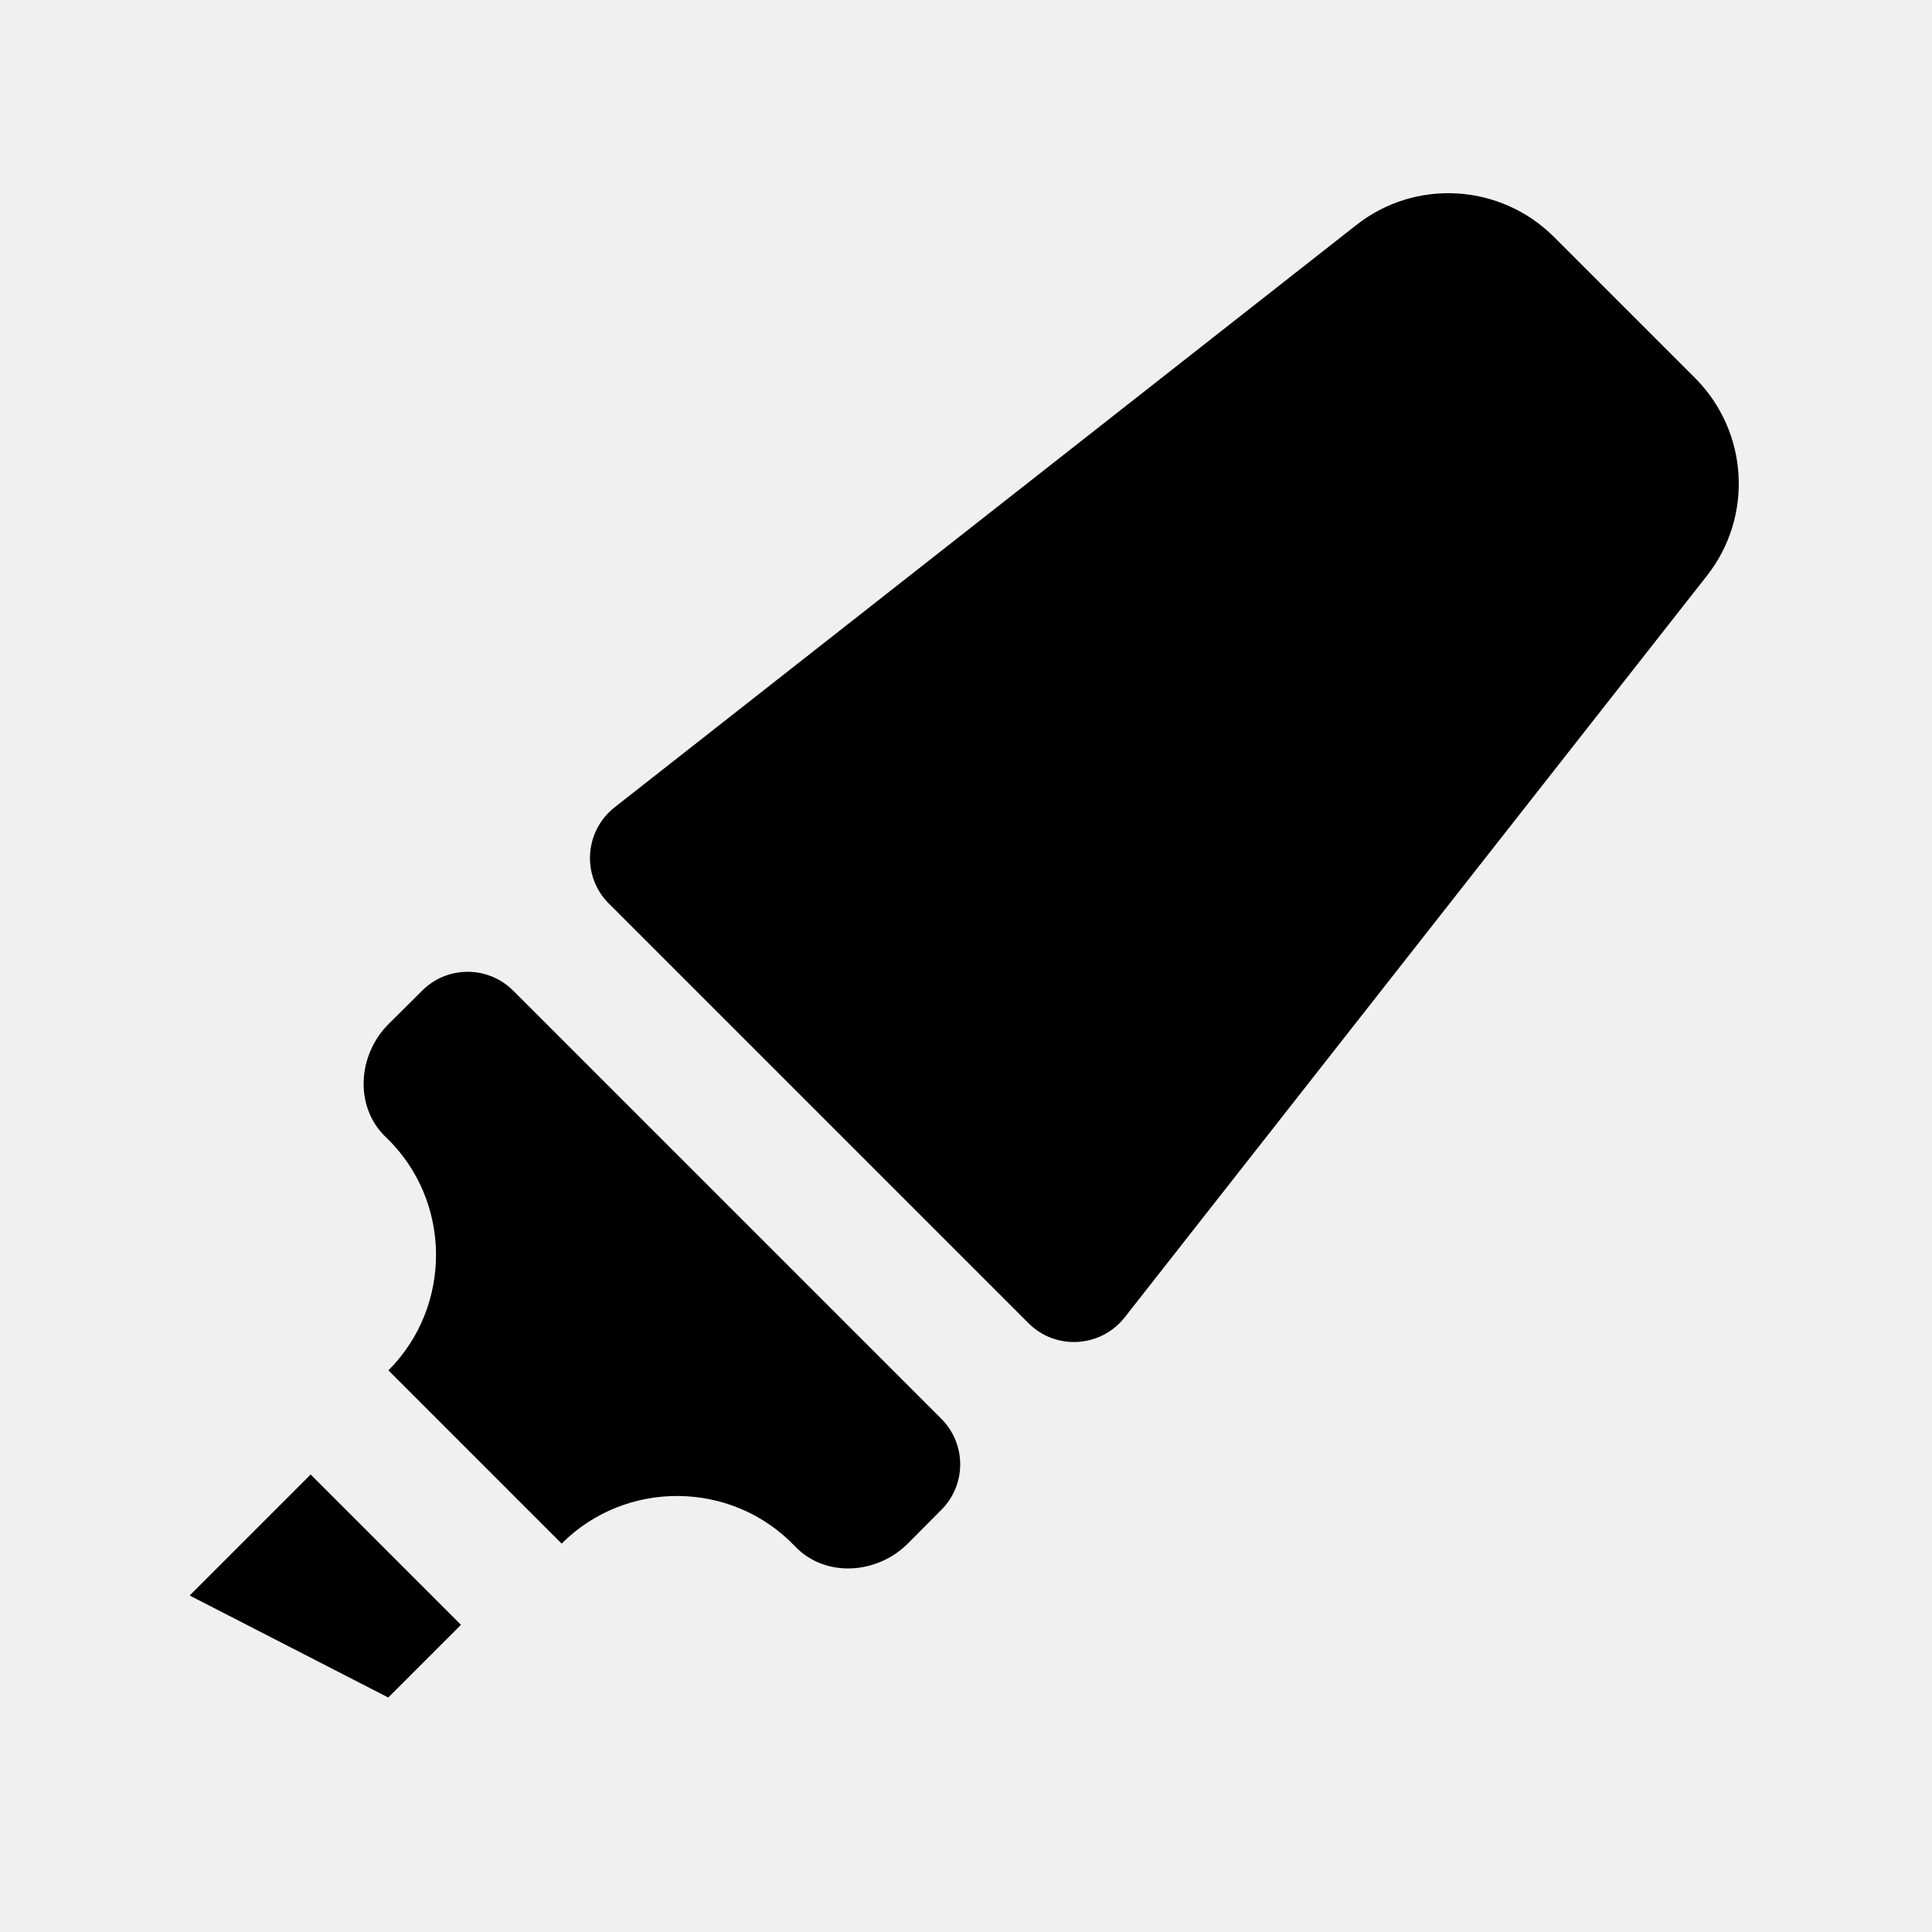
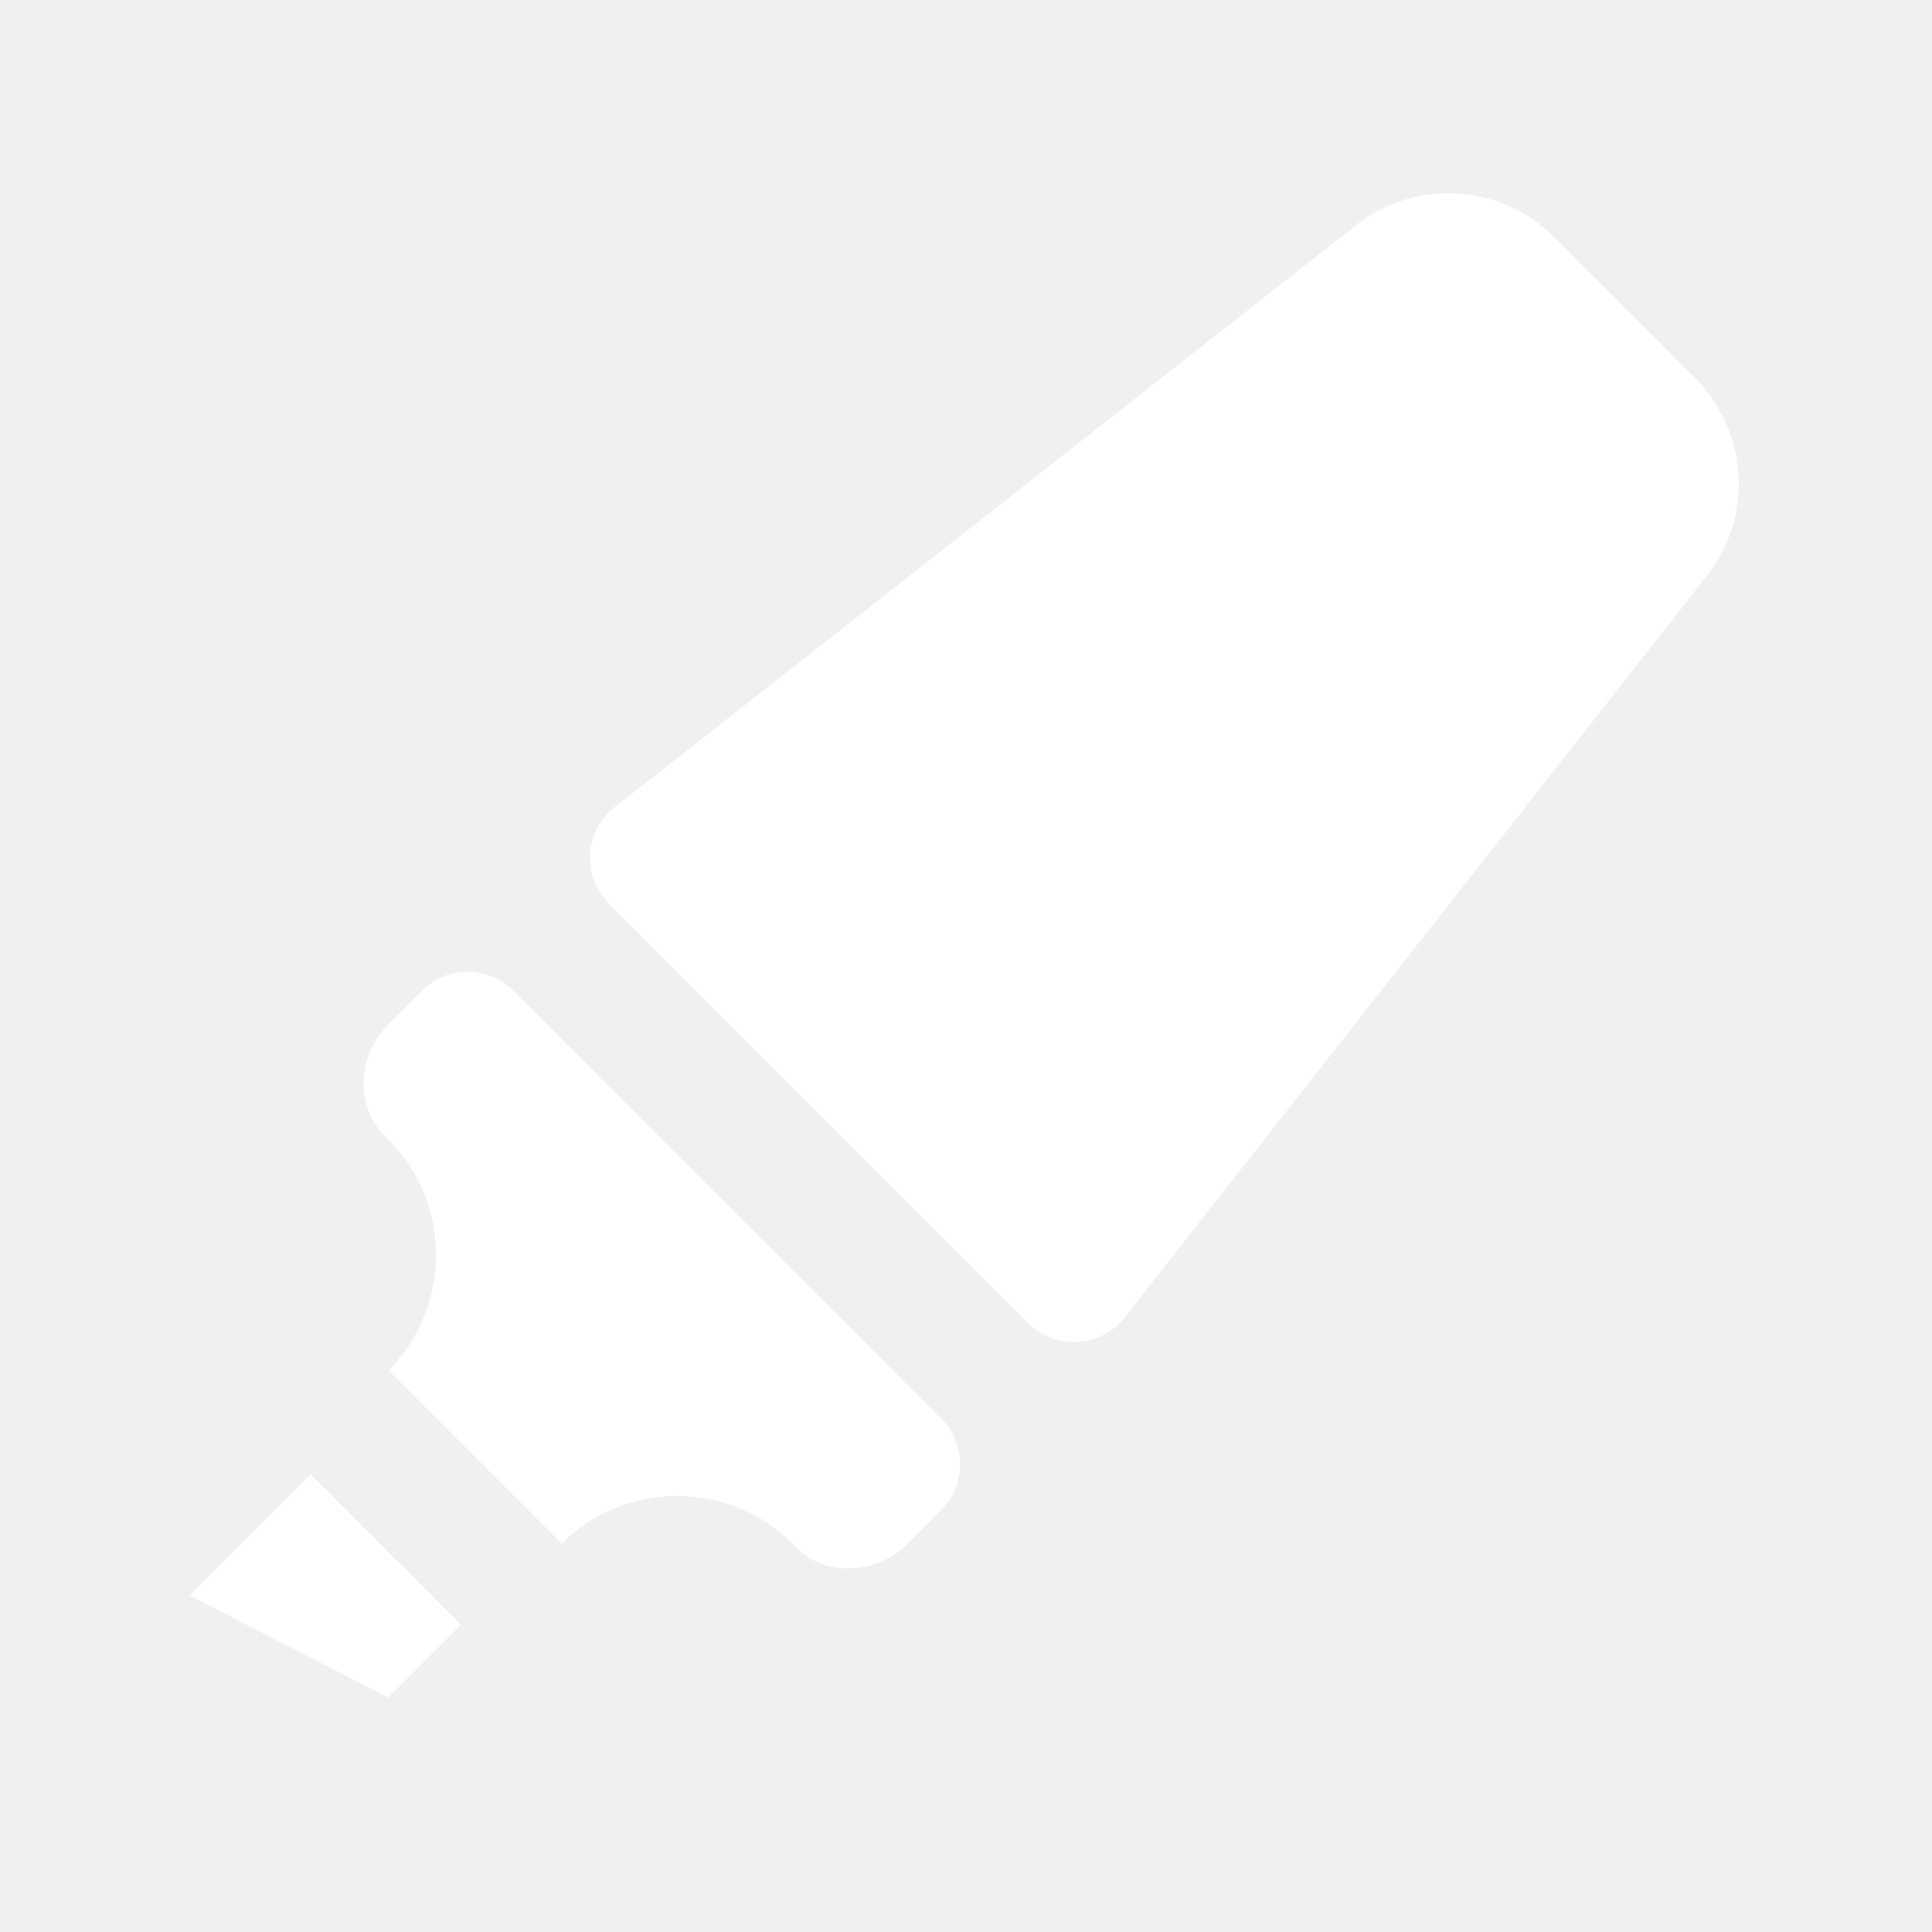
- <svg xmlns="http://www.w3.org/2000/svg" viewBox="0 0 30 30" fill="#000000">
-   <path d="M 22.629 3.004 C 22.08 2.971 21.522 3.132 21.061 3.494 L 9.545 12.535 C 9.073 12.905 9.029 13.605 9.453 14.029 L 15.971 20.547 C 16.395 20.971 17.094 20.927 17.465 20.455 L 26.506 8.939 C 27.23 8.017 27.149 6.699 26.32 5.869 L 24.131 3.68 C 23.716 3.265 23.177 3.037 22.629 3.004 z M 7.262 15.09 C 7.006 15.09 6.75 15.187 6.555 15.383 L 6.031 15.904 C 5.552 16.383 5.5 17.189 5.99 17.656 C 7.017 18.636 7.03 20.28 6.031 21.279 L 8.721 23.969 C 9.72 22.969 11.365 22.983 12.346 24.012 C 12.813 24.502 13.617 24.448 14.096 23.969 L 14.617 23.445 C 15.008 23.054 15.007 22.421 14.617 22.031 L 7.969 15.383 C 7.773 15.188 7.518 15.09 7.262 15.09 z M 4.824 22.896 L 2.945 24.775 L 6.029 26.359 L 7.158 25.23 L 4.824 22.896 z" fill="#000000" />
+ <svg xmlns="http://www.w3.org/2000/svg" viewBox="0 0 30 30" fill="#ffffff">
+   <path d="M 22.629 3.004 C 22.08 2.971 21.522 3.132 21.061 3.494 L 9.545 12.535 C 9.073 12.905 9.029 13.605 9.453 14.029 L 15.971 20.547 C 16.395 20.971 17.094 20.927 17.465 20.455 L 26.506 8.939 C 27.23 8.017 27.149 6.699 26.32 5.869 L 24.131 3.68 C 23.716 3.265 23.177 3.037 22.629 3.004 z M 7.262 15.09 C 7.006 15.09 6.75 15.187 6.555 15.383 L 6.031 15.904 C 5.552 16.383 5.5 17.189 5.99 17.656 C 7.017 18.636 7.03 20.28 6.031 21.279 L 8.721 23.969 C 9.72 22.969 11.365 22.983 12.346 24.012 C 12.813 24.502 13.617 24.448 14.096 23.969 L 14.617 23.445 C 15.008 23.054 15.007 22.421 14.617 22.031 L 7.969 15.383 C 7.773 15.188 7.518 15.09 7.262 15.09 z M 4.824 22.896 L 2.945 24.775 L 6.029 26.359 L 7.158 25.23 L 4.824 22.896 z" fill="#ffffff" />
</svg>
